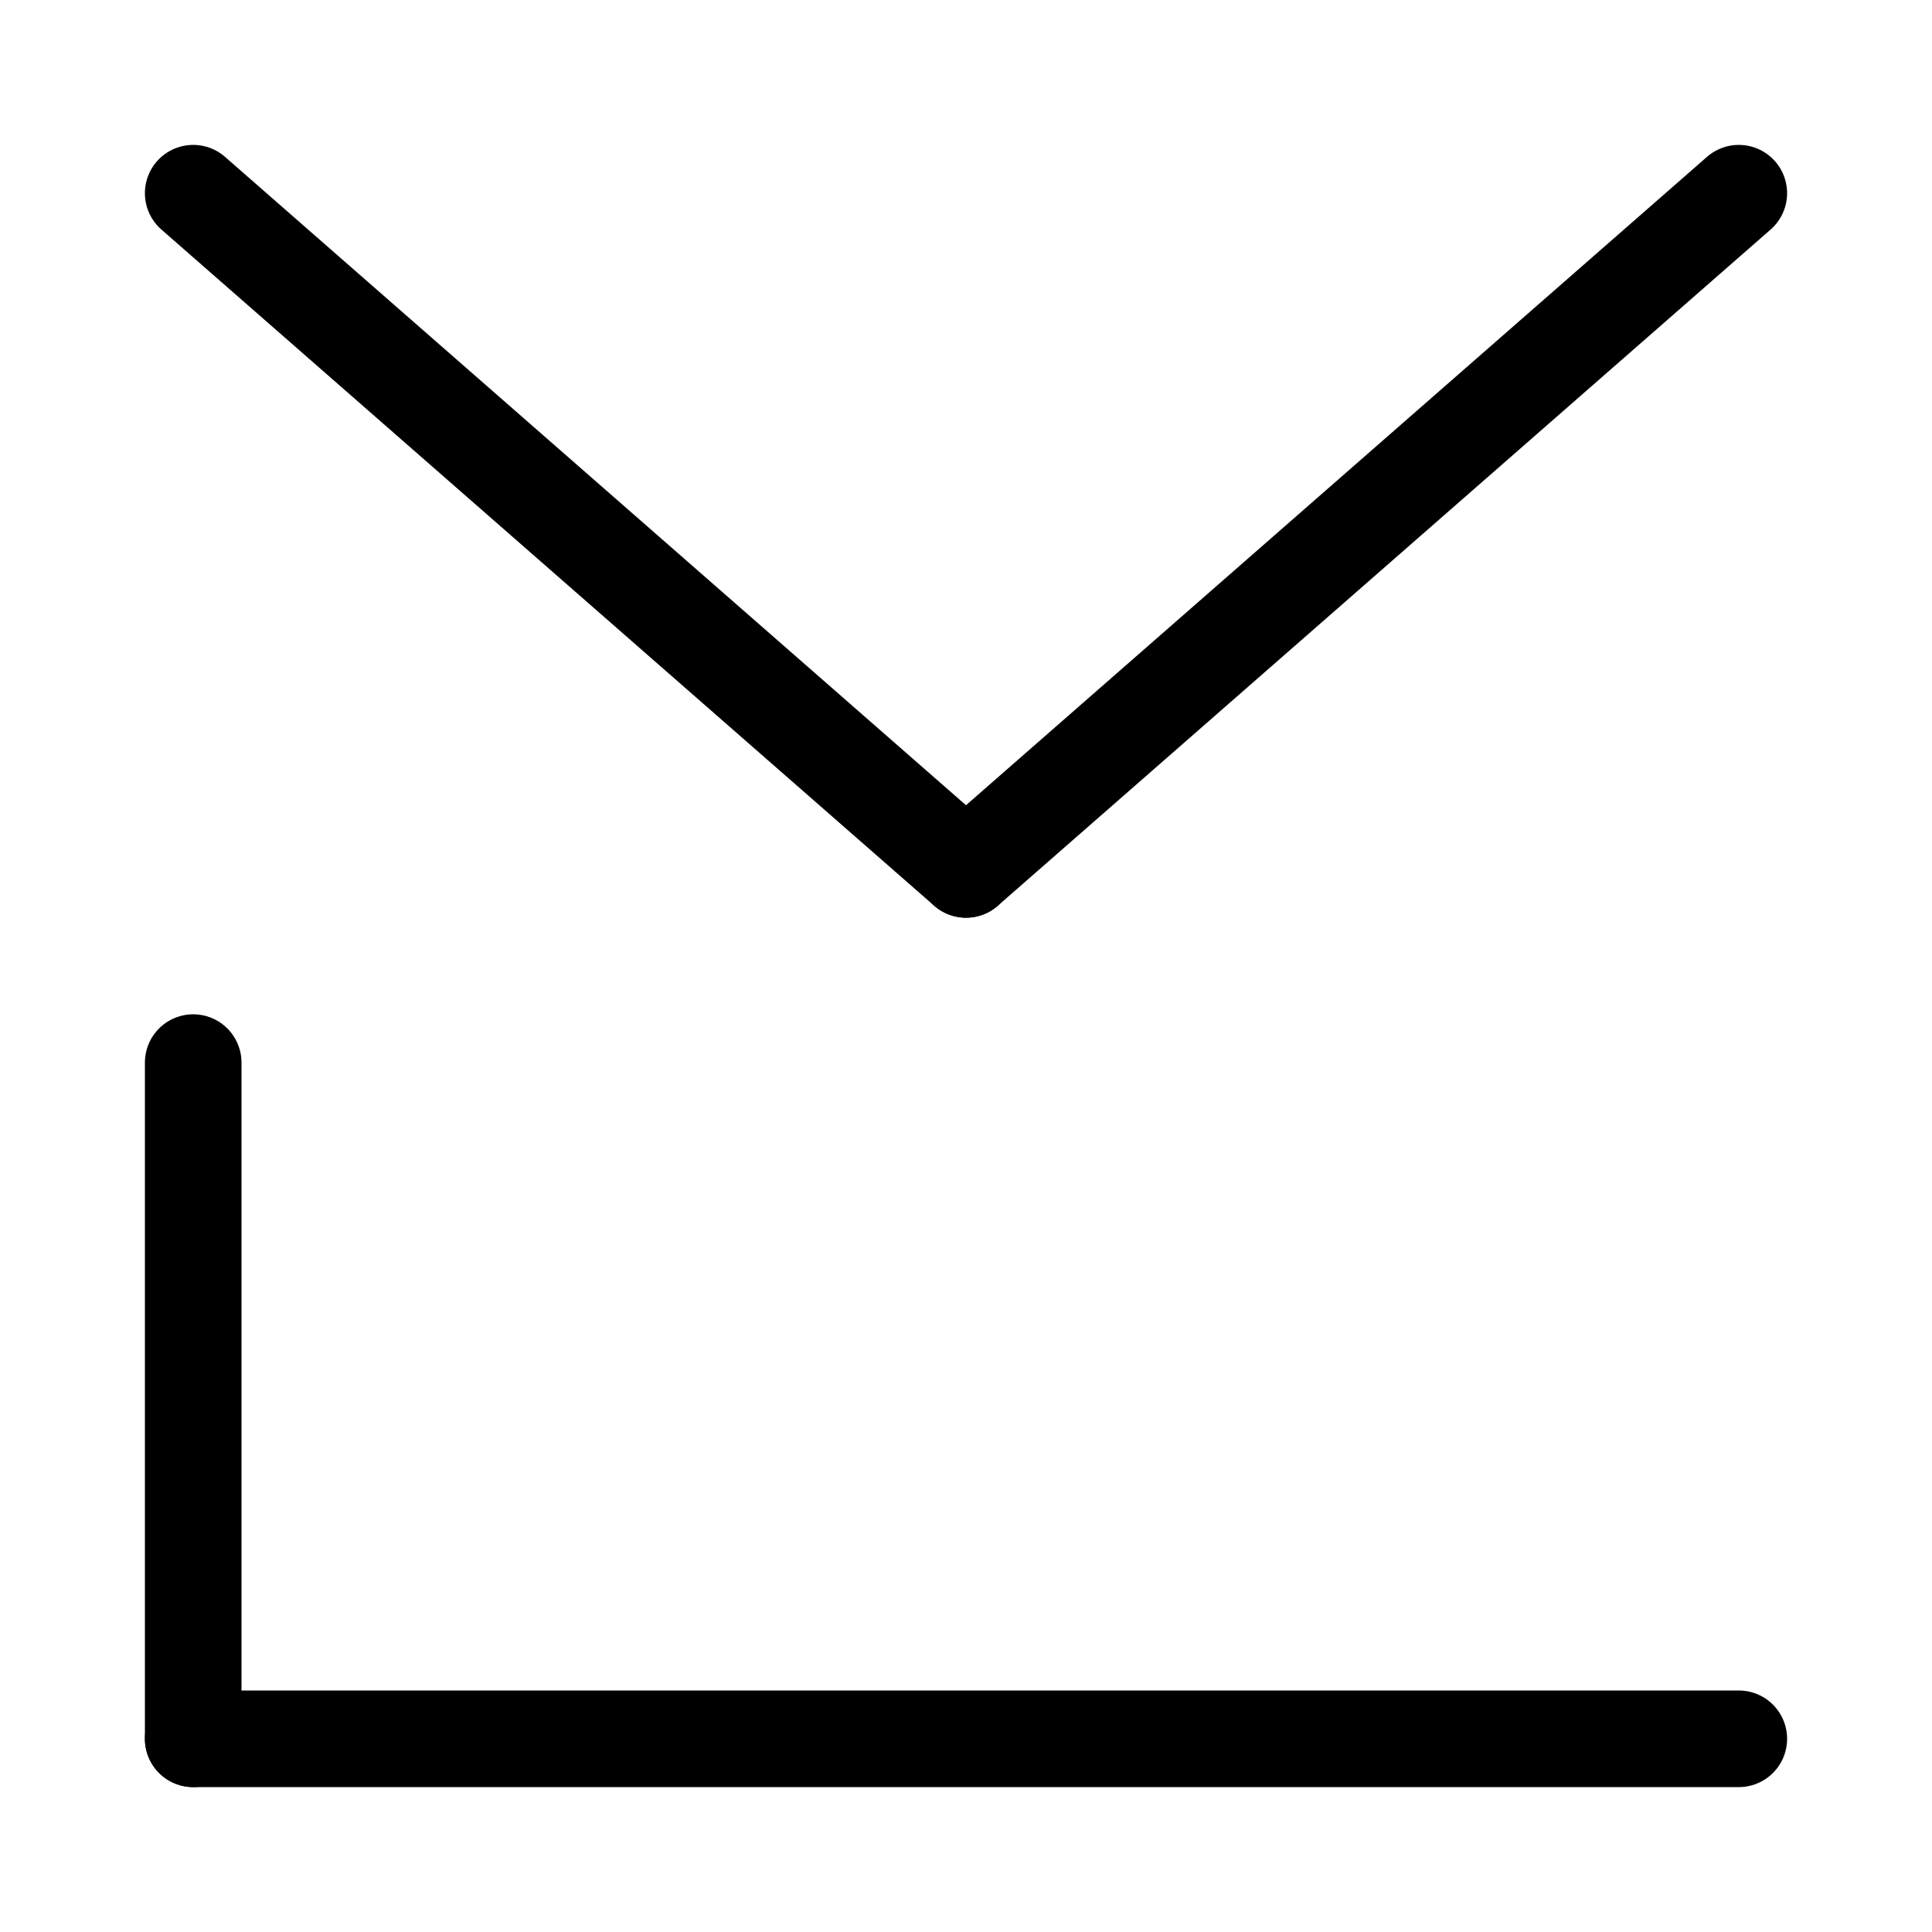
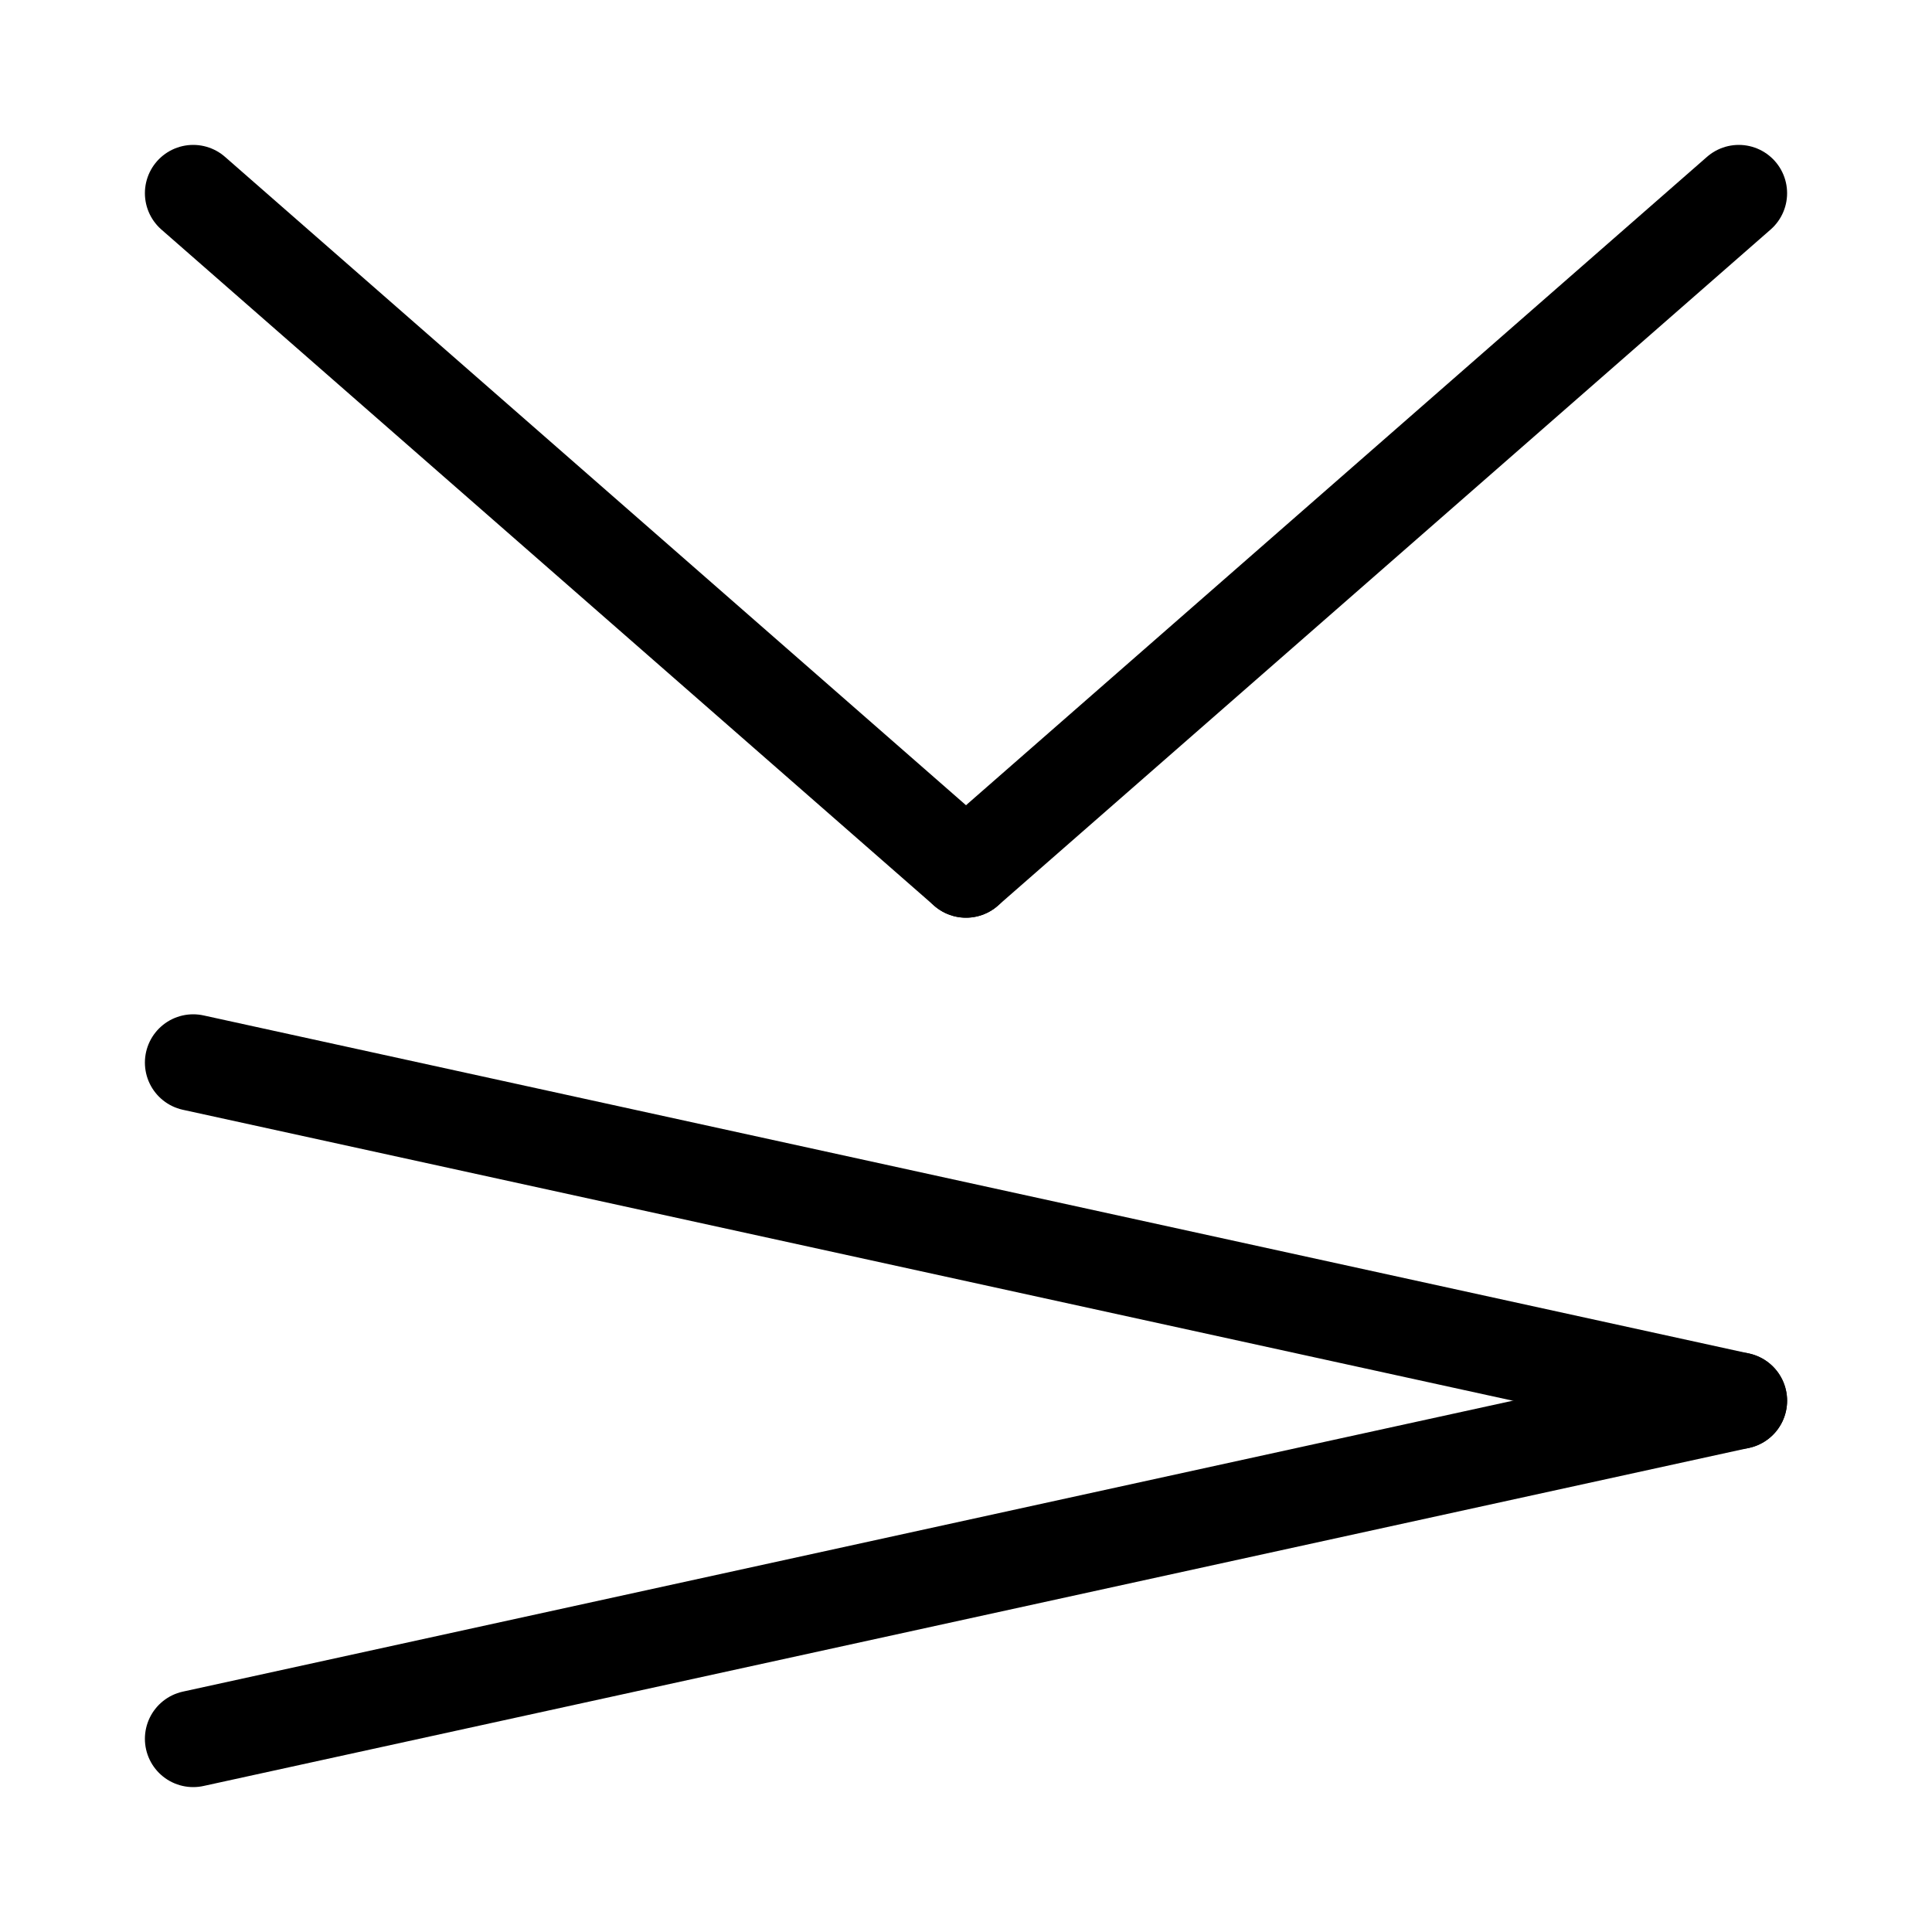
<svg xmlns="http://www.w3.org/2000/svg" width="40" height="40">
  <rect width="100%" height="100%" fill="white" />
  <g stroke="black" stroke-width="2" stroke-linecap="round">
    <g transform="" transform-origin="20 11">
      <line x1="4" y1="4" x2="20" y2="18" />
      <line x1="36" y1="4" x2="20" y2="18" />
    </g>
    <g transform="" transform-origin="20 29">
-       <line x1="4" y1="22" x2="4" y2="36" />
-       <line x1="4" y1="36" x2="36" y2="36" />
+       <line x1="4" y1="22" x2="36" y2="29" />
+       <line x1="36" y1="29" x2="4" y2="36" />
    </g>
  </g>
</svg>
